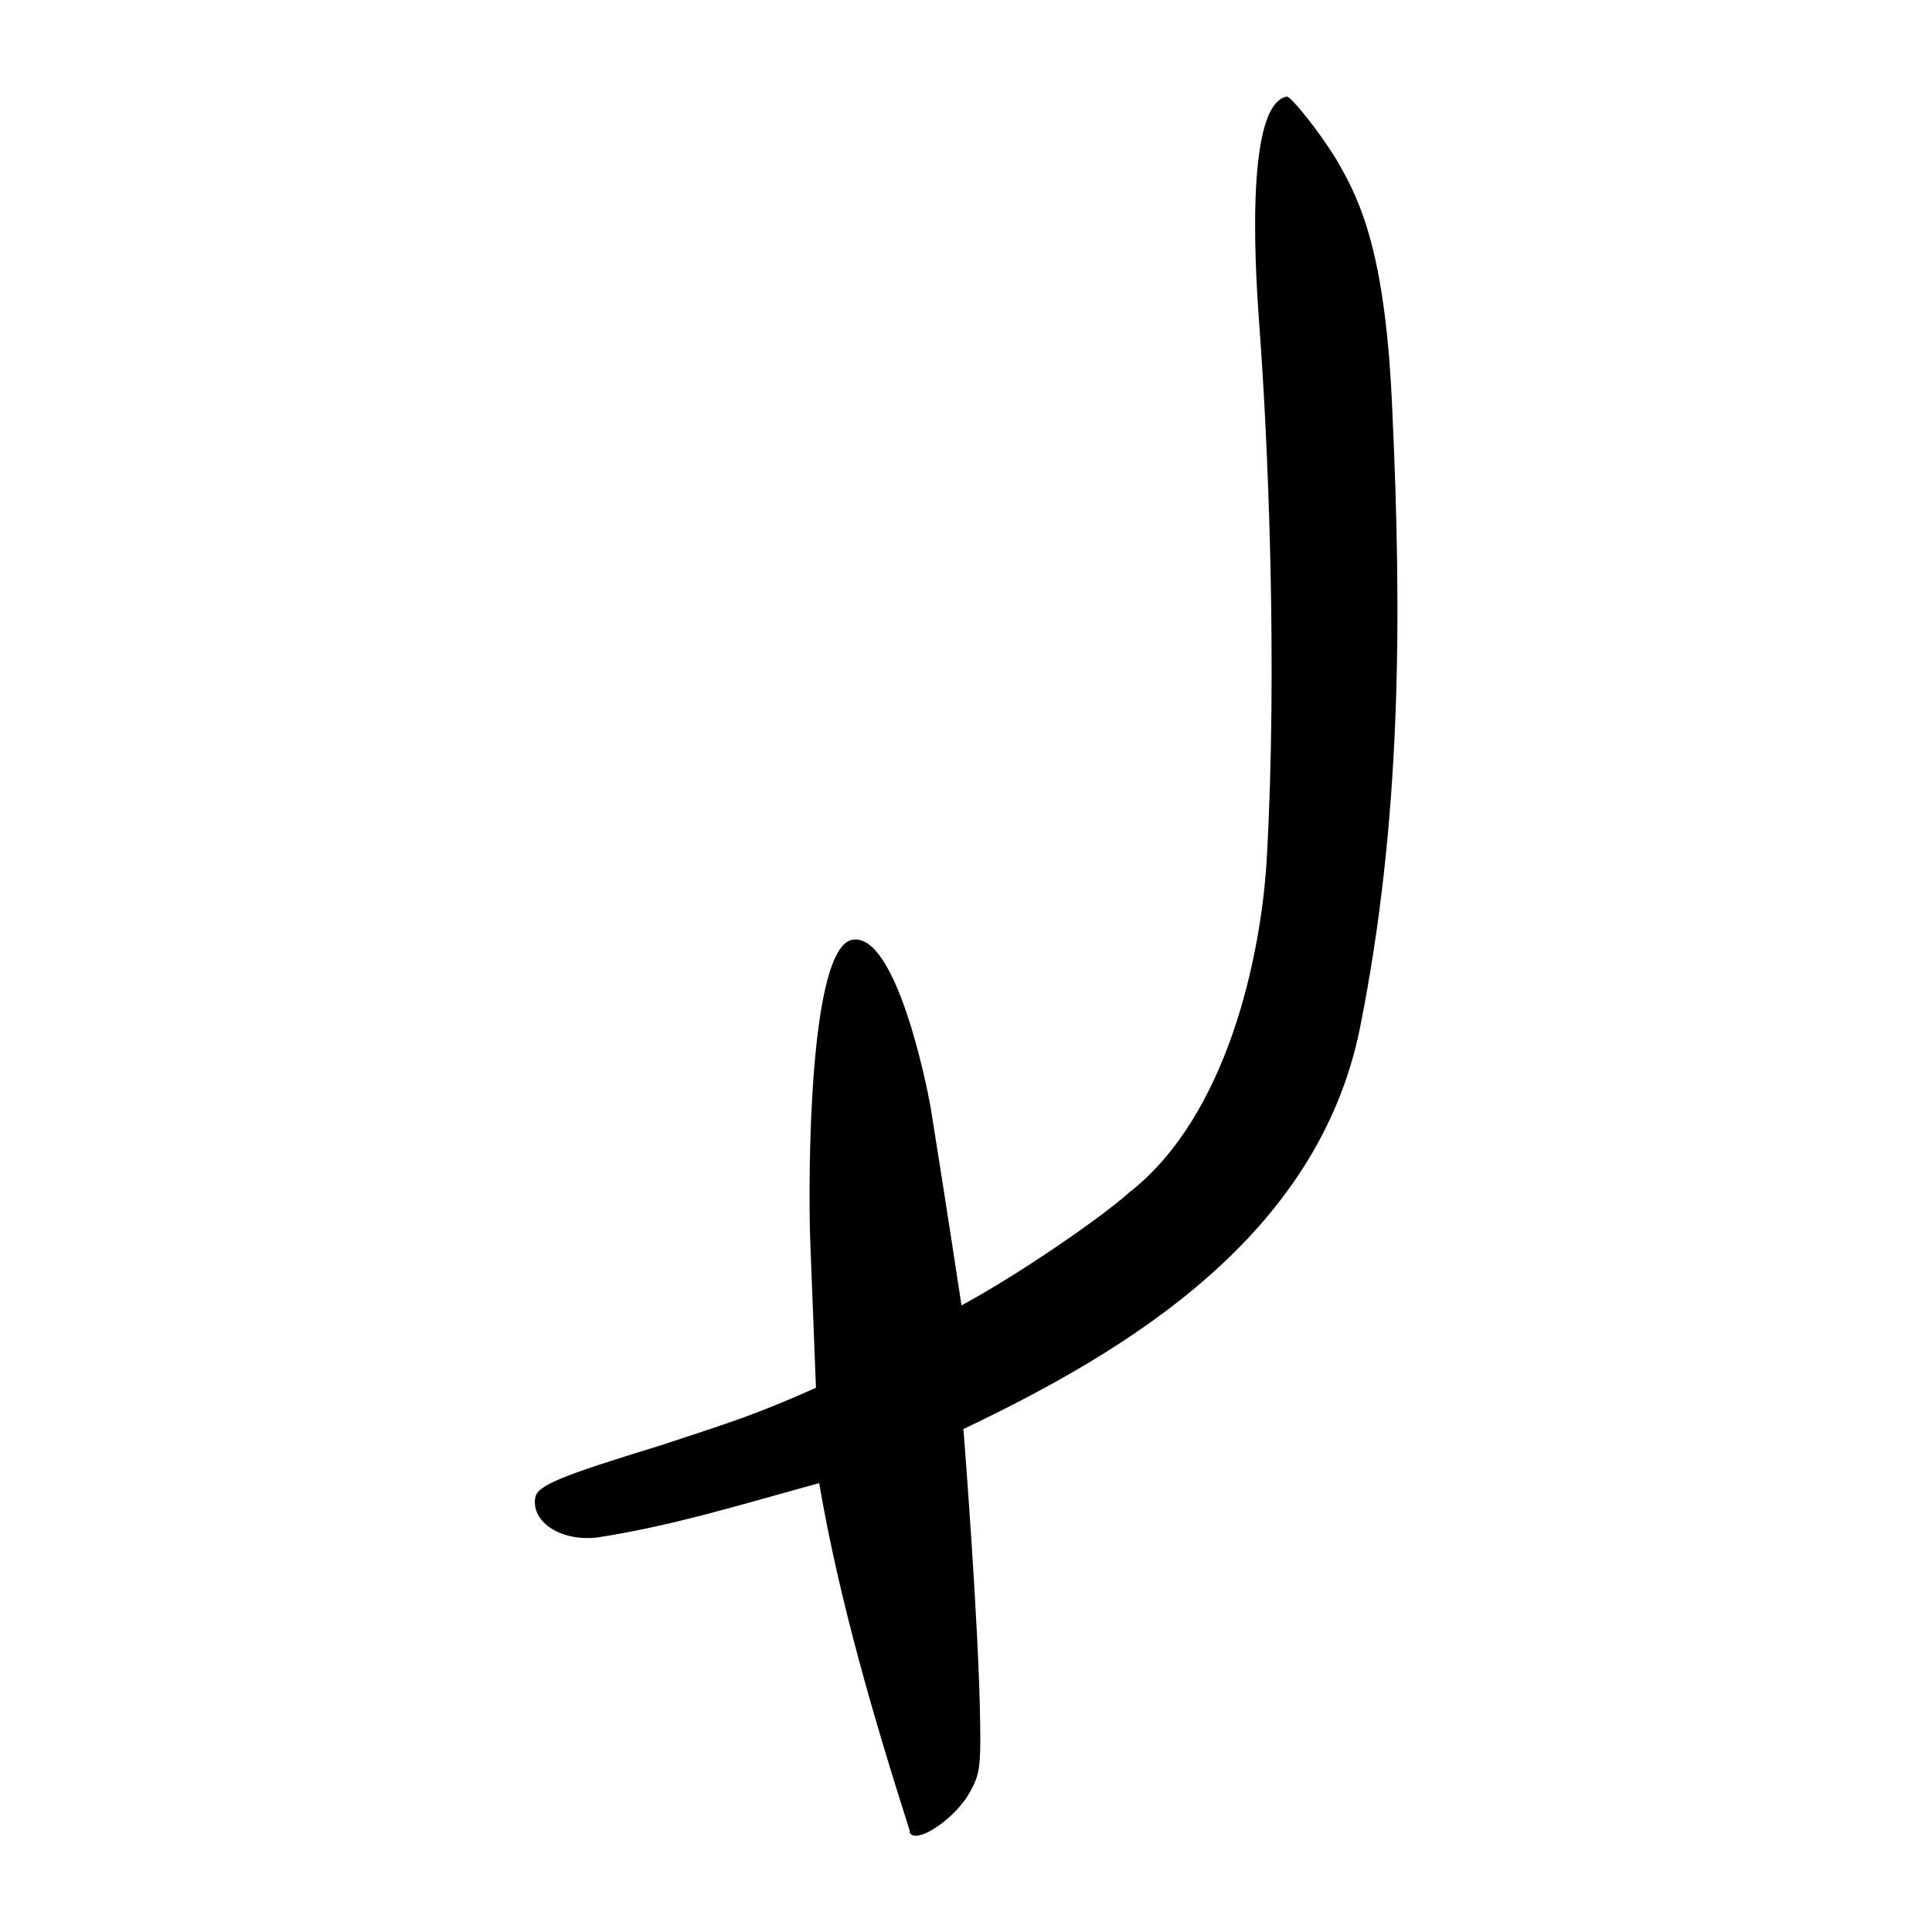
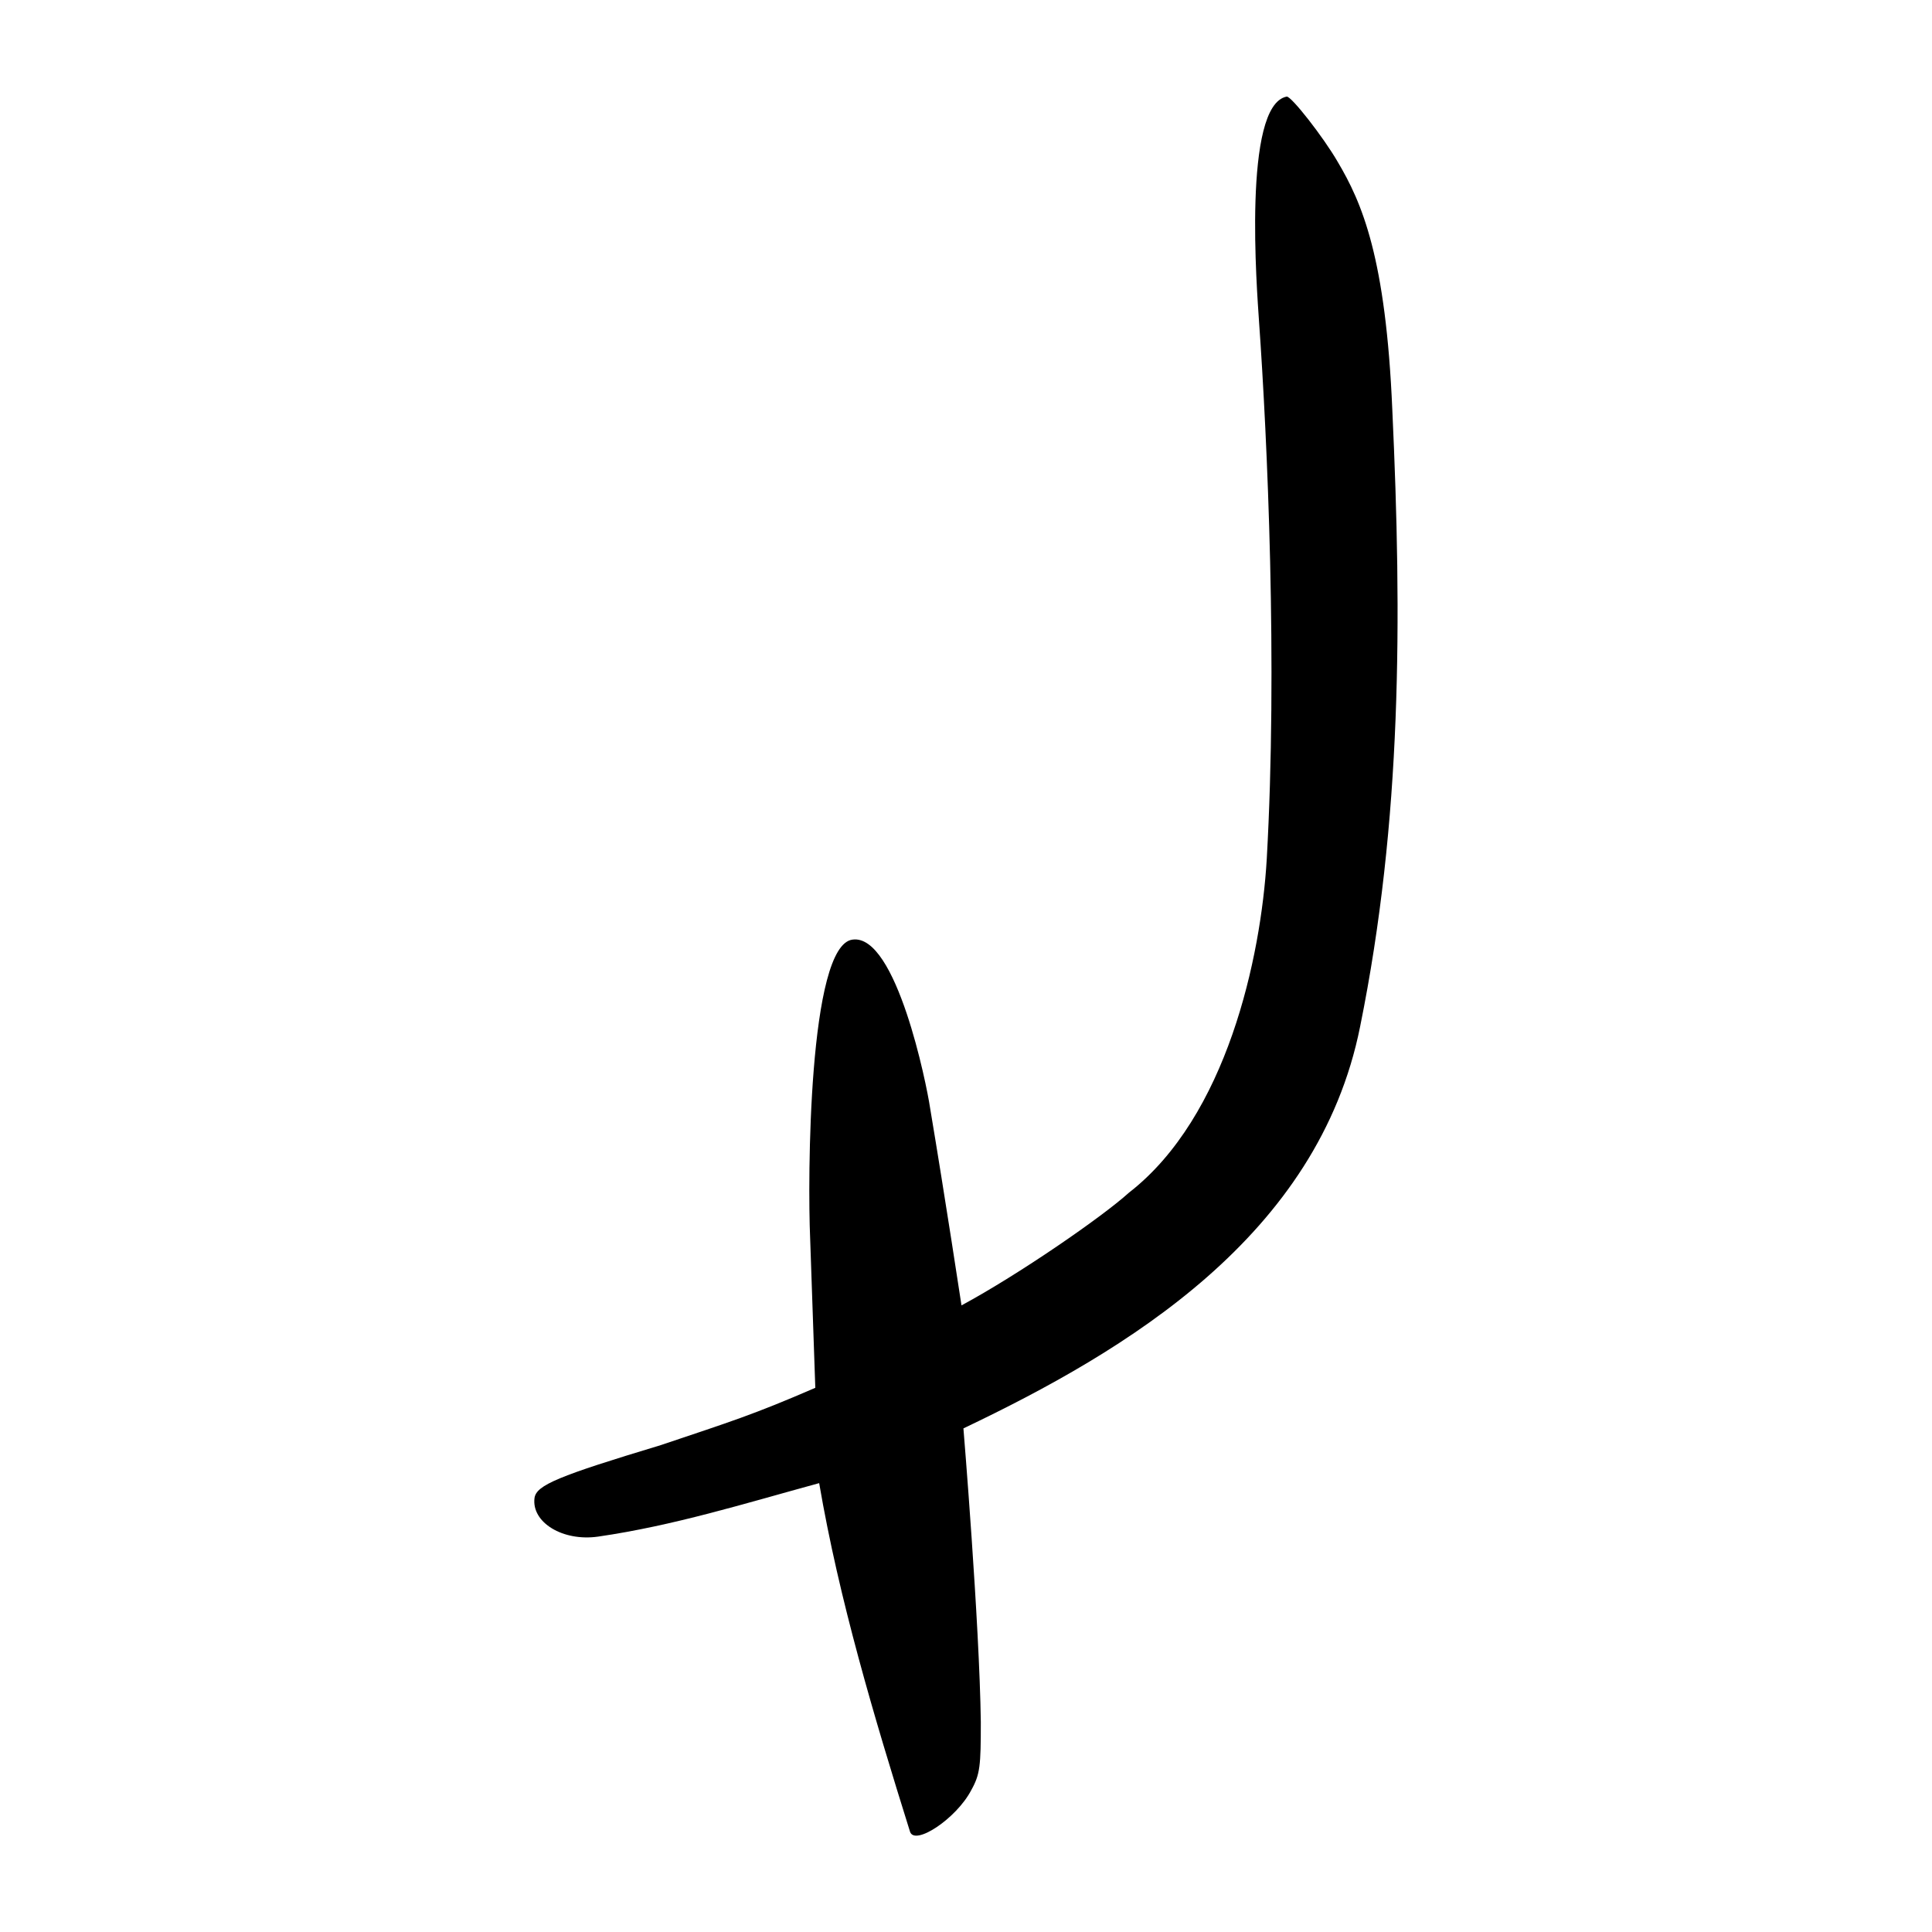
<svg xmlns="http://www.w3.org/2000/svg" viewBox="0 0 300 300" fill="currentColor">
-   <path d="m 141.3,284.4 c -5.7,-17.9 -11,-36 -14.1,-54.1 -11.7,3.2 -22.6,6.6 -34.2,8.4 -5.6,0.8 -10.5,-2.2 -9.9,-6.1 0.3,-1.9 3.6,-3.3 19.6,-8.2 10.9,-3.6 14.3,-4.6 24,-8.9 l -0.9,-23.2 c -0.3,-8.9 -0.3,-45.6 6.7,-46.4 6.7,-0.8 11.4,22.6 12,26 2.3,14.3 4.8,30.8 4.8,30.8 8.9,-4.8 21.8,-13.7 26,-17.5 15.2,-11.8 20.5,-36.5 21.4,-51.8 1.7,-30.1 0.2,-65.2 -1.2,-83.5 -0.3,-4.6 -2.6,-33.6 4.3,-34.9 0.7,-0.1 5.7,6.3 7.9,10.1 3.8,6.5 7.5,14.9 8.5,38.7 1.5,32.4 1.4,63.6 -5,95.7 -6.5,32.5 -36.2,50.3 -61.6,62.4 0,0 2.4,30.3 2.6,45.6 0.1,6.8 -0.1,8.1 -1.5,10.6 -2.3,4.4 -8.8,8.6 -9.5,6.3 z" />
+   <path d="m141.3,284.4c-5.6-17.9-11-36-14.1-54.1-11.7,3.2-22.6,6.6-34.3,8.3-5.5,.8-10.4-2.2-9.9-6,.3-2,3.7-3.4,19.6-8.2,11-3.7,14.3-4.7,24-8.9l-.8-23.2c-.4-9-.3-45.6,6.6-46.4,6.8-.9,11.5,22.6,12,26,2.4,14.3,4.9,30.8,4.9,30.8,8.9-4.8,21.8-13.7,26-17.5,15.2-11.8,20.5-36.5,21.4-51.8,1.7-30.1,.1-65.2-1.2-83.5-.3-4.6-2.6-33.6,4.3-34.9,.7-.1,5.7,6.3,7.9,10.1,3.8,6.4,7.5,14.9,8.5,38.6,1.5,32.4,1.5,63.6-5,95.7-6.5,32.5-36.2,50.3-61.6,62.4,0,0,2.5,30.2,2.7,45.6,0,6.8-.1,8.1-1.5,10.6-2.3,4.4-8.8,8.7-9.5,6.4z" />
</svg>
